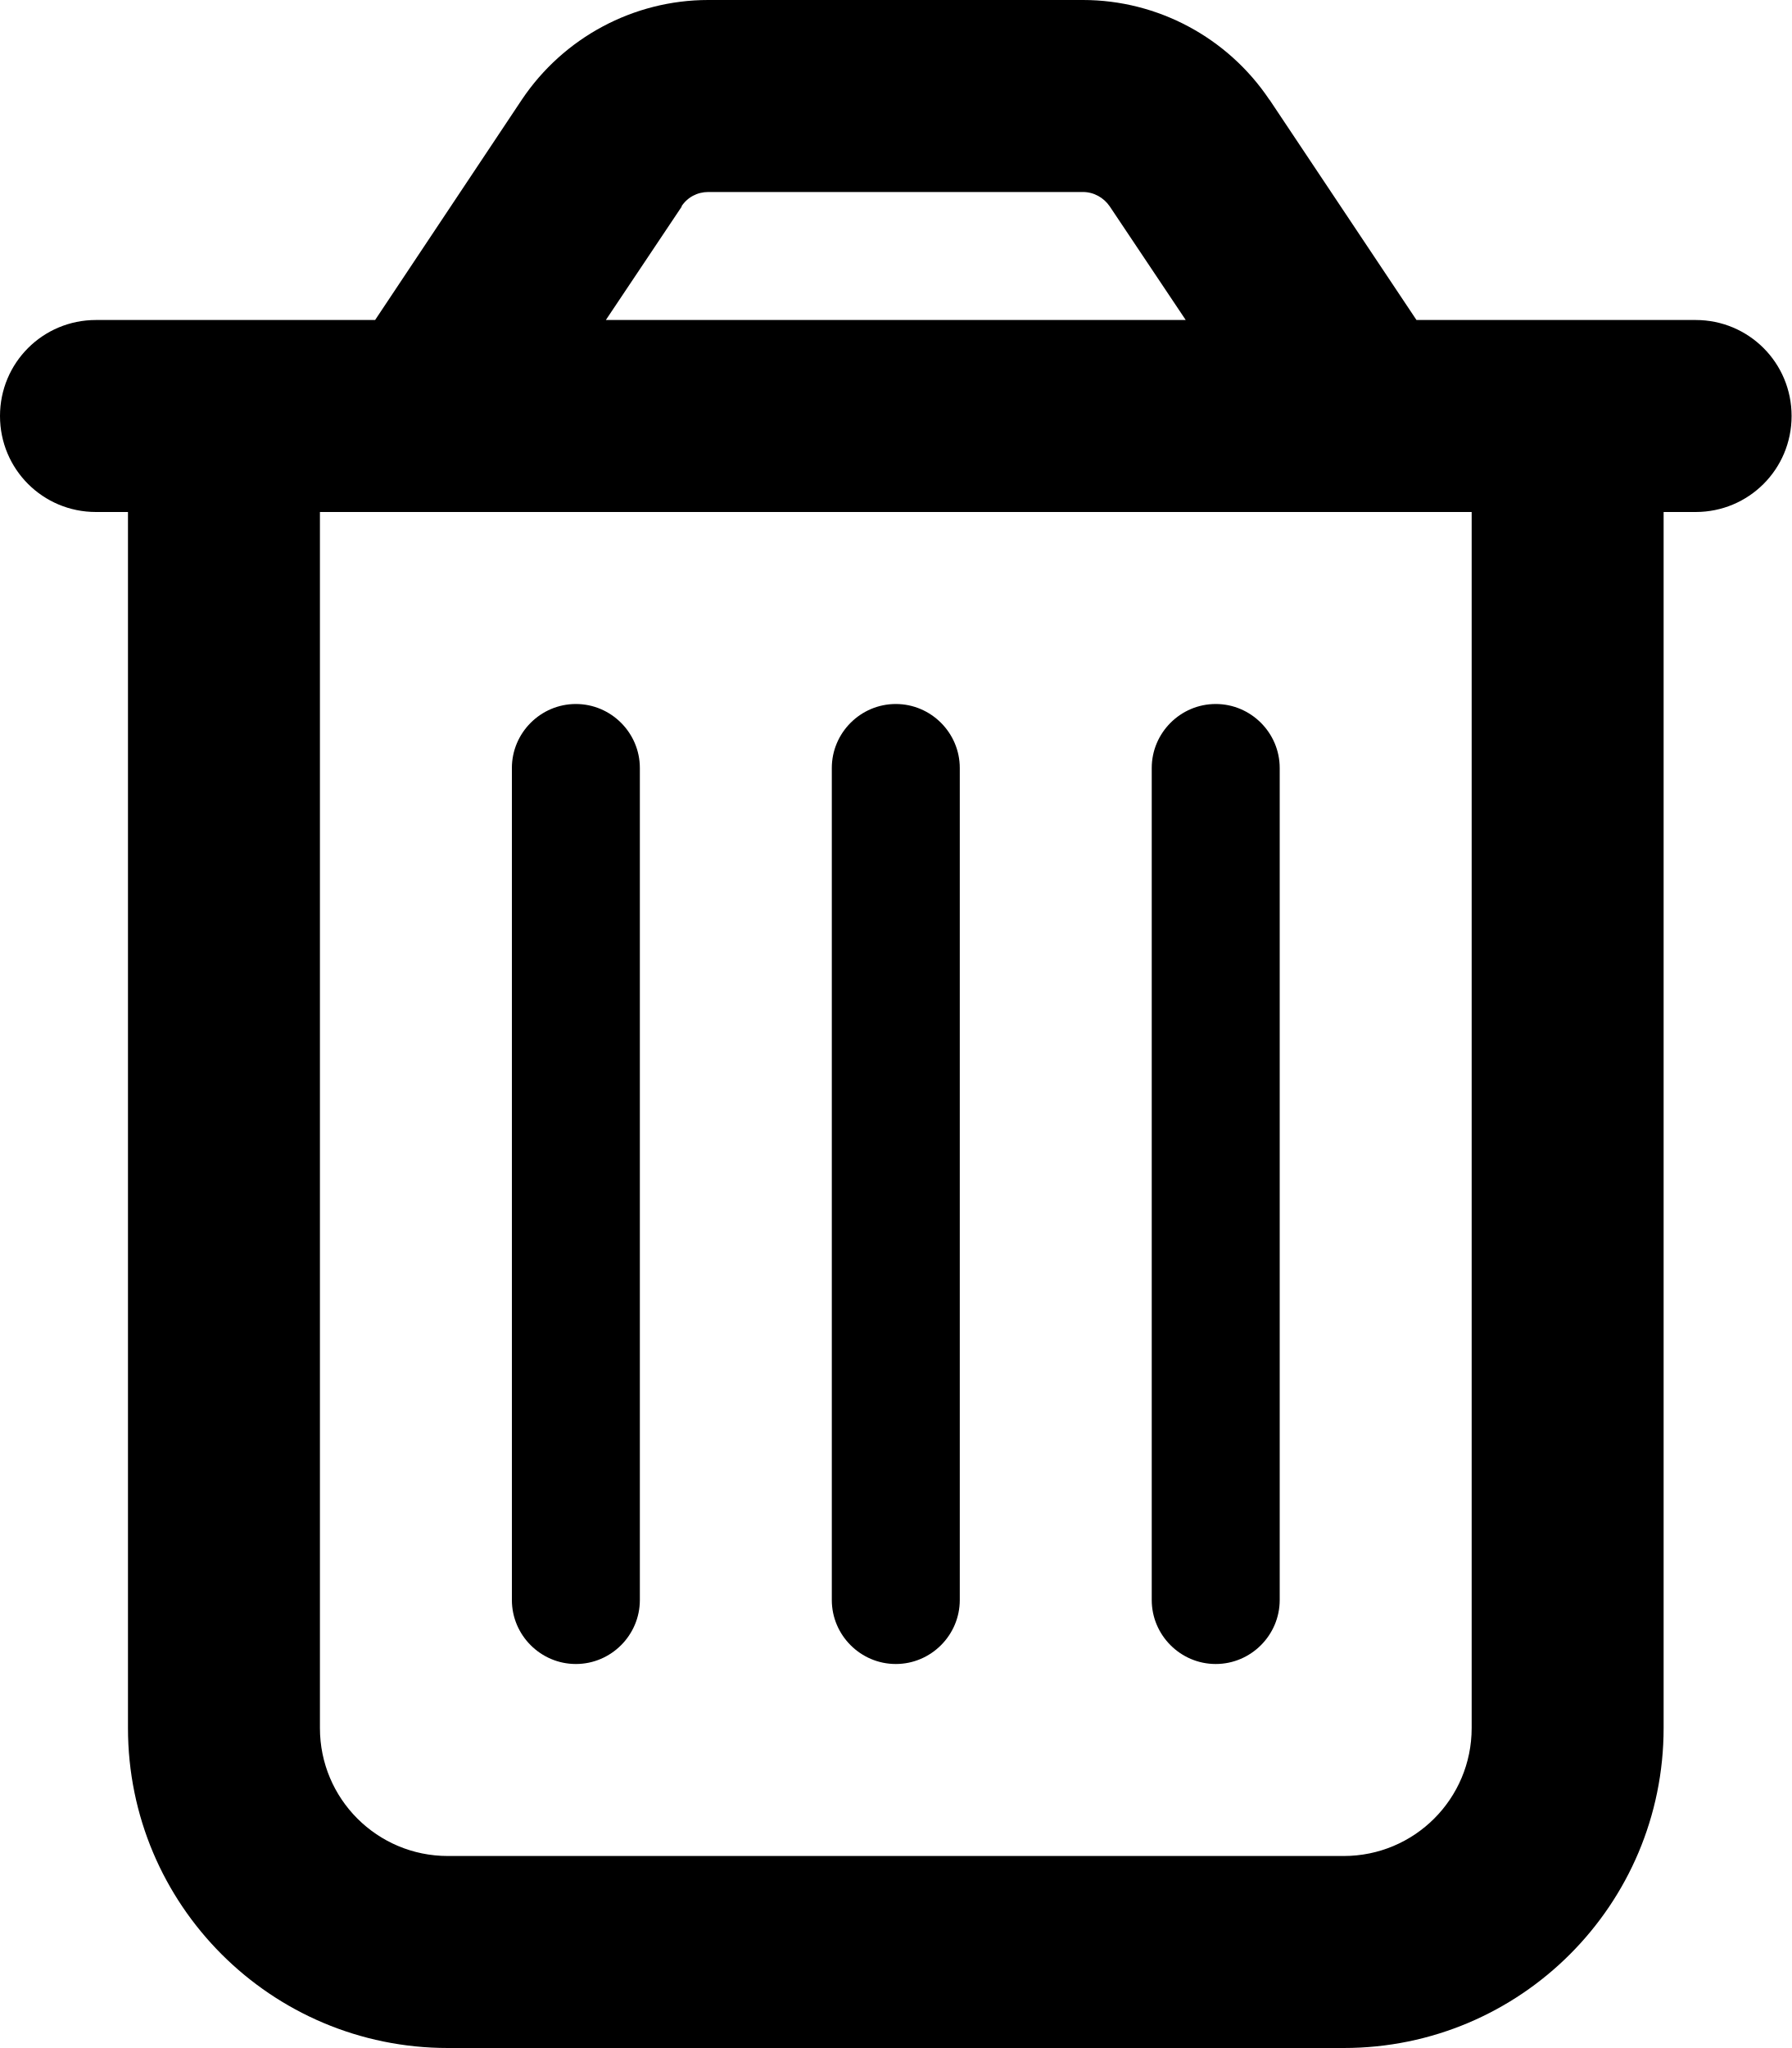
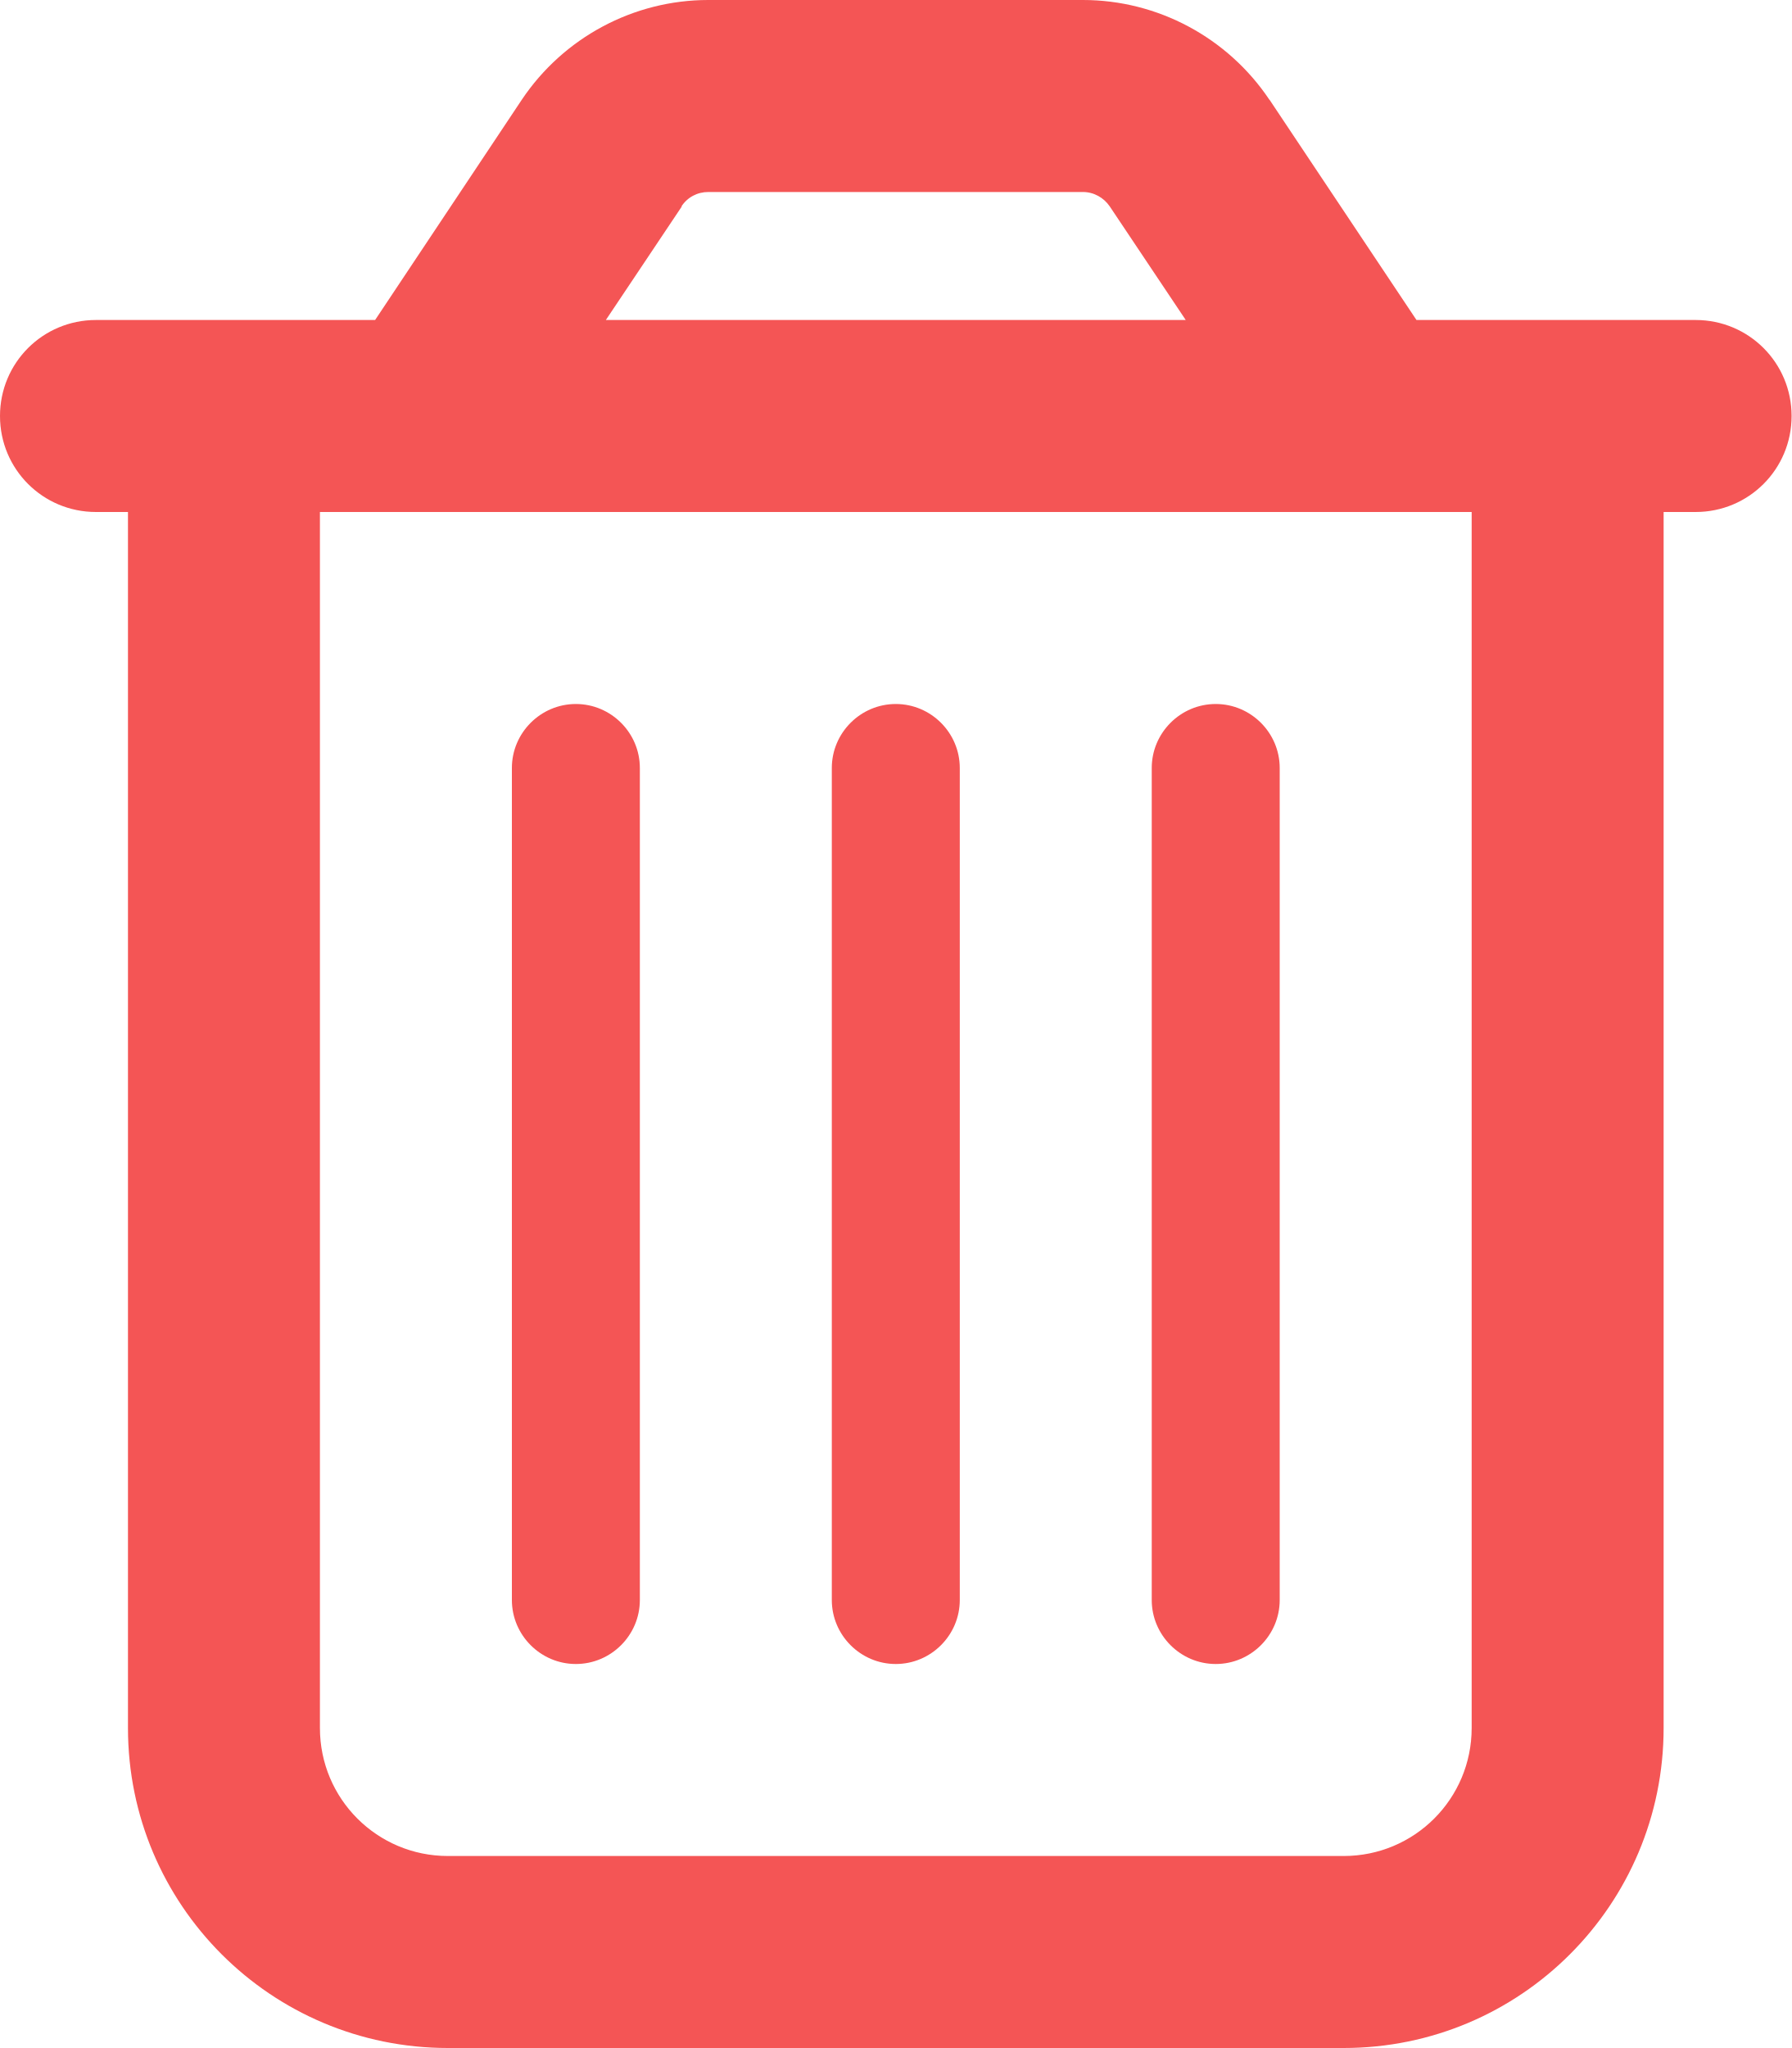
- <svg xmlns="http://www.w3.org/2000/svg" viewBox="0 0 448 512">
+ <svg xmlns="http://www.w3.org/2000/svg" viewBox="0 0 448 512" fill="#F45555">
  <path d="M170.5 51.6L151.5 80h145l-19-28.4c-1.5-2.2-4-3.6-6.7-3.6H177.1c-2.7 0-5.2 1.3-6.7 3.6zm147-26.6L354.2 80H368h48 8c13.3 0 24 10.7 24 24s-10.7 24-24 24h-8V432c0 44.2-35.8 80-80 80H112c-44.2 0-80-35.8-80-80V128H24c-13.3 0-24-10.7-24-24S10.7 80 24 80h8H80 93.8l36.7-55.1C140.9 9.4 158.4 0 177.1 0h93.7c18.7 0 36.2 9.4 46.6 24.9zM80 128V432c0 17.7 14.3 32 32 32H336c17.7 0 32-14.3 32-32V128H80zm80 64V400c0 8.8-7.2 16-16 16s-16-7.2-16-16V192c0-8.8 7.2-16 16-16s16 7.2 16 16zm80 0V400c0 8.8-7.2 16-16 16s-16-7.2-16-16V192c0-8.8 7.2-16 16-16s16 7.2 16 16zm80 0V400c0 8.8-7.2 16-16 16s-16-7.2-16-16V192c0-8.8 7.2-16 16-16s16 7.2 16 16z" />
</svg>
